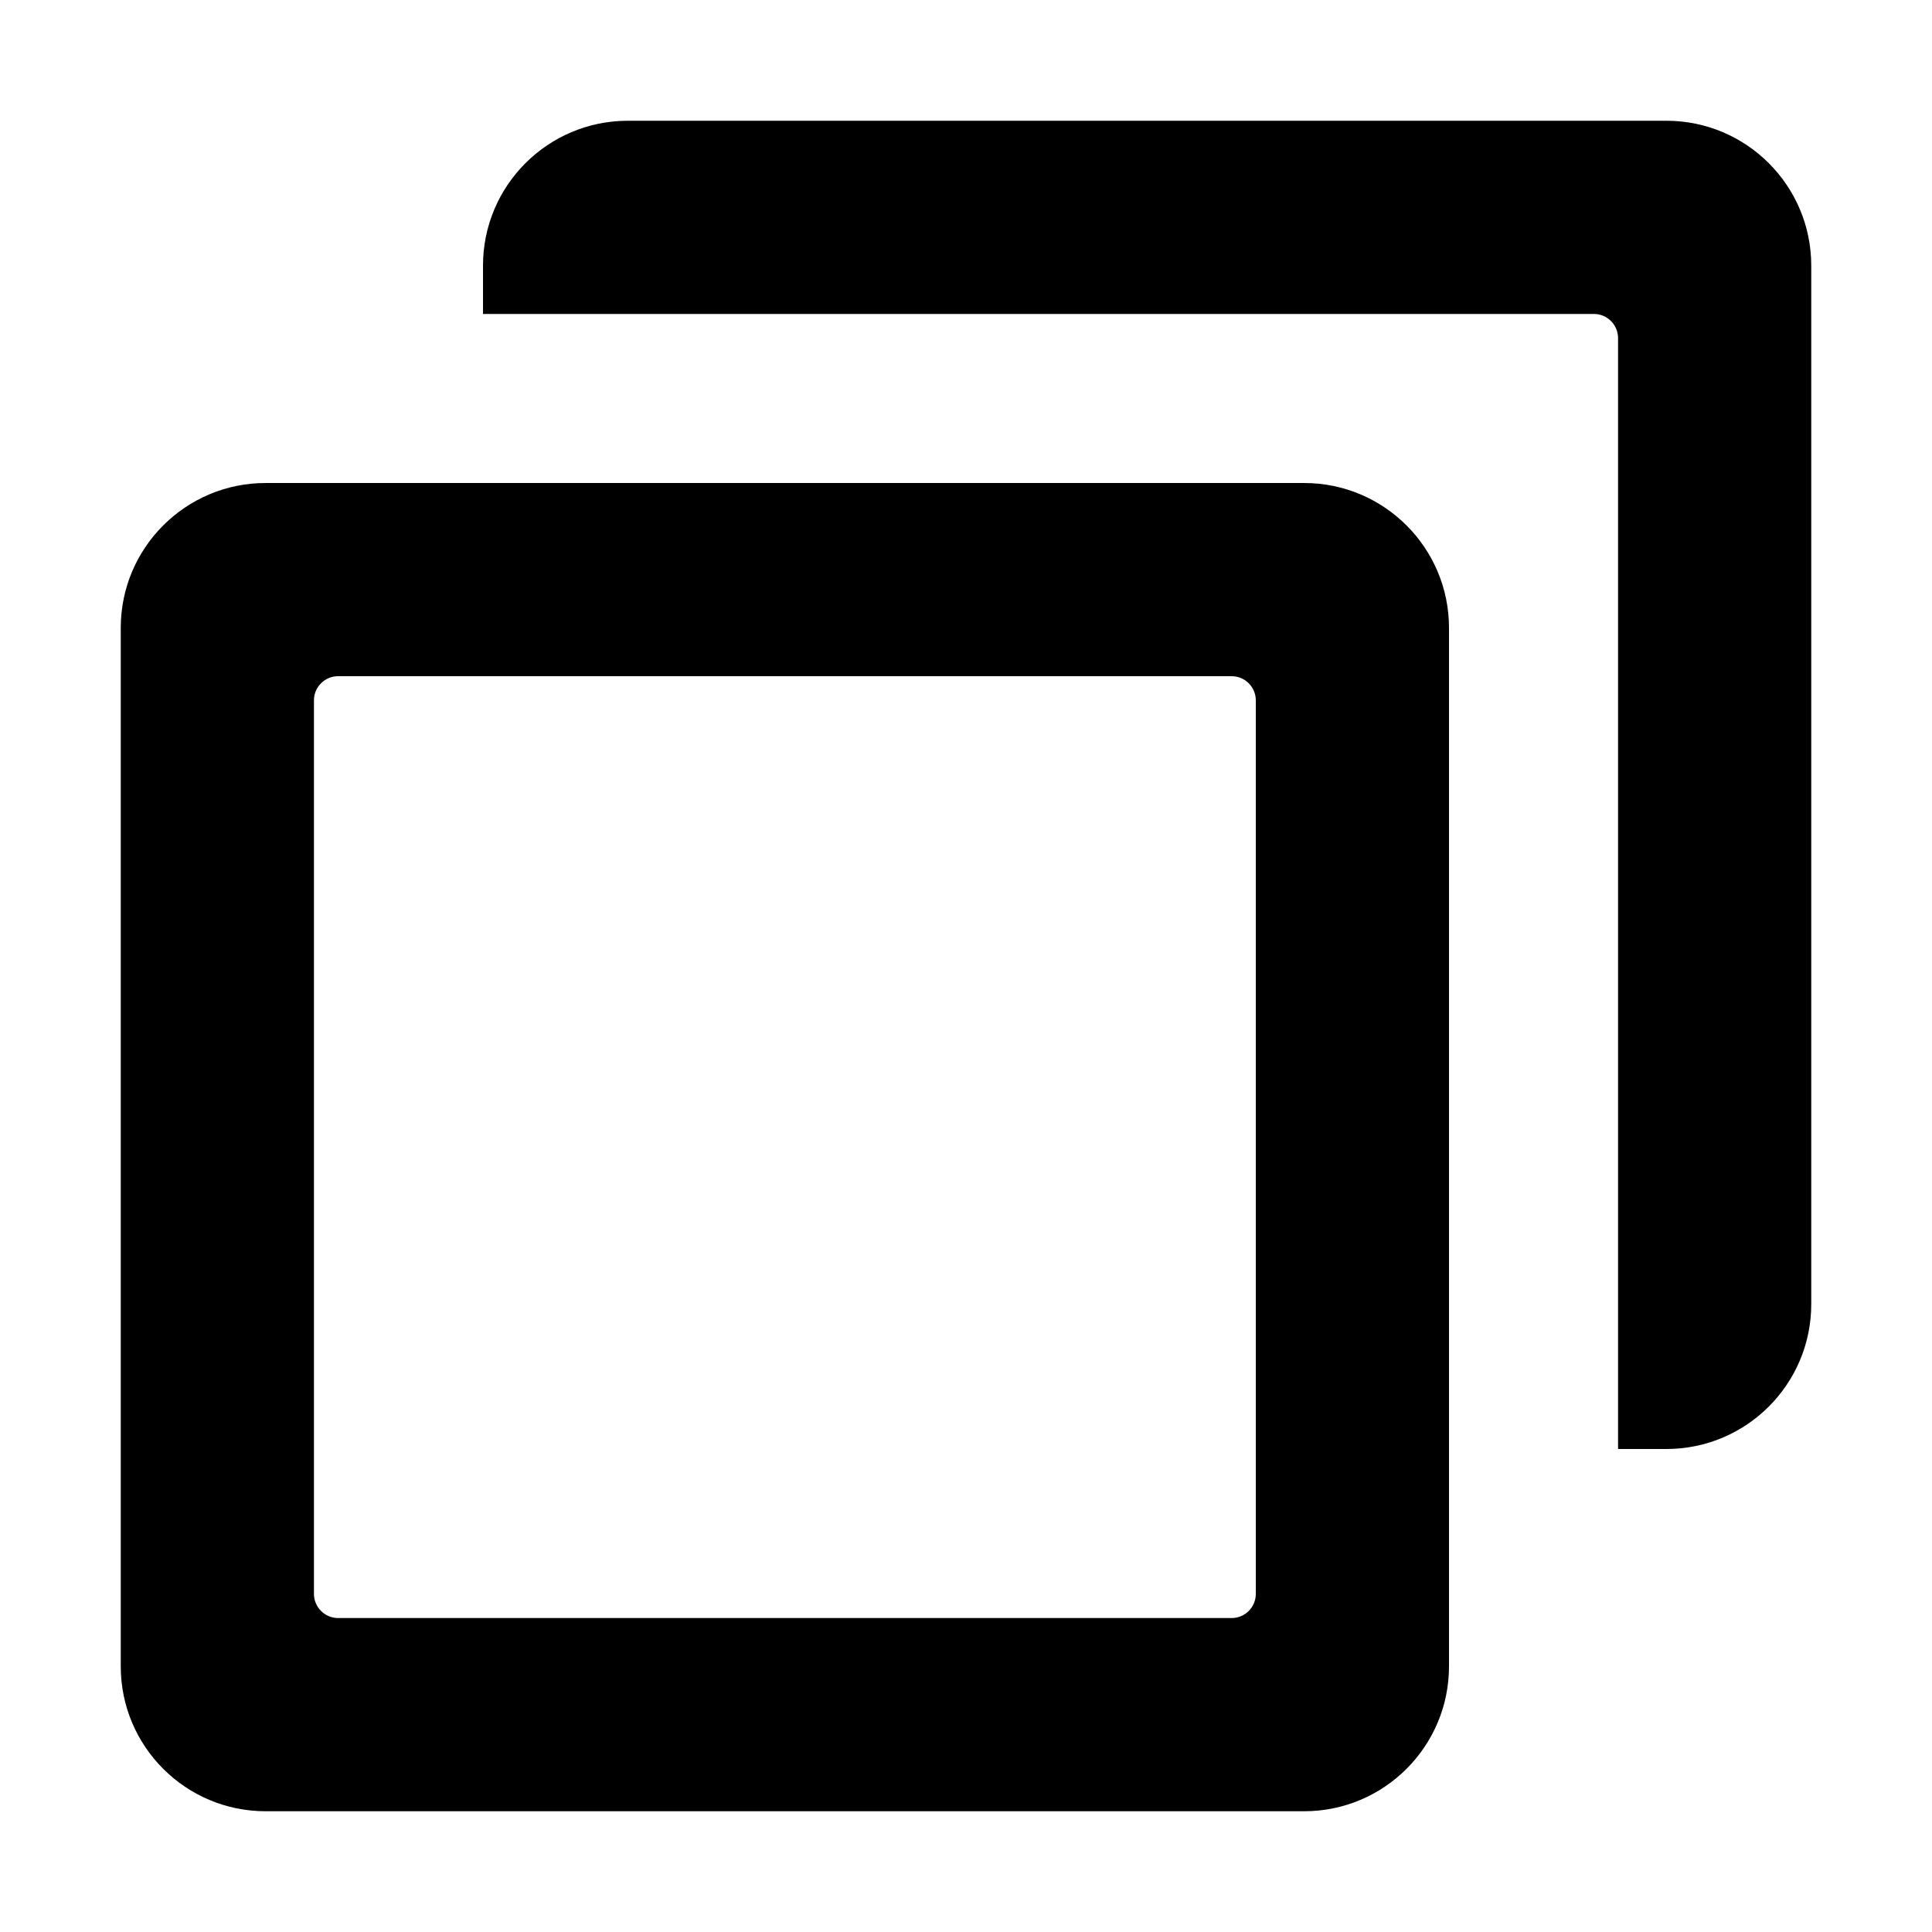
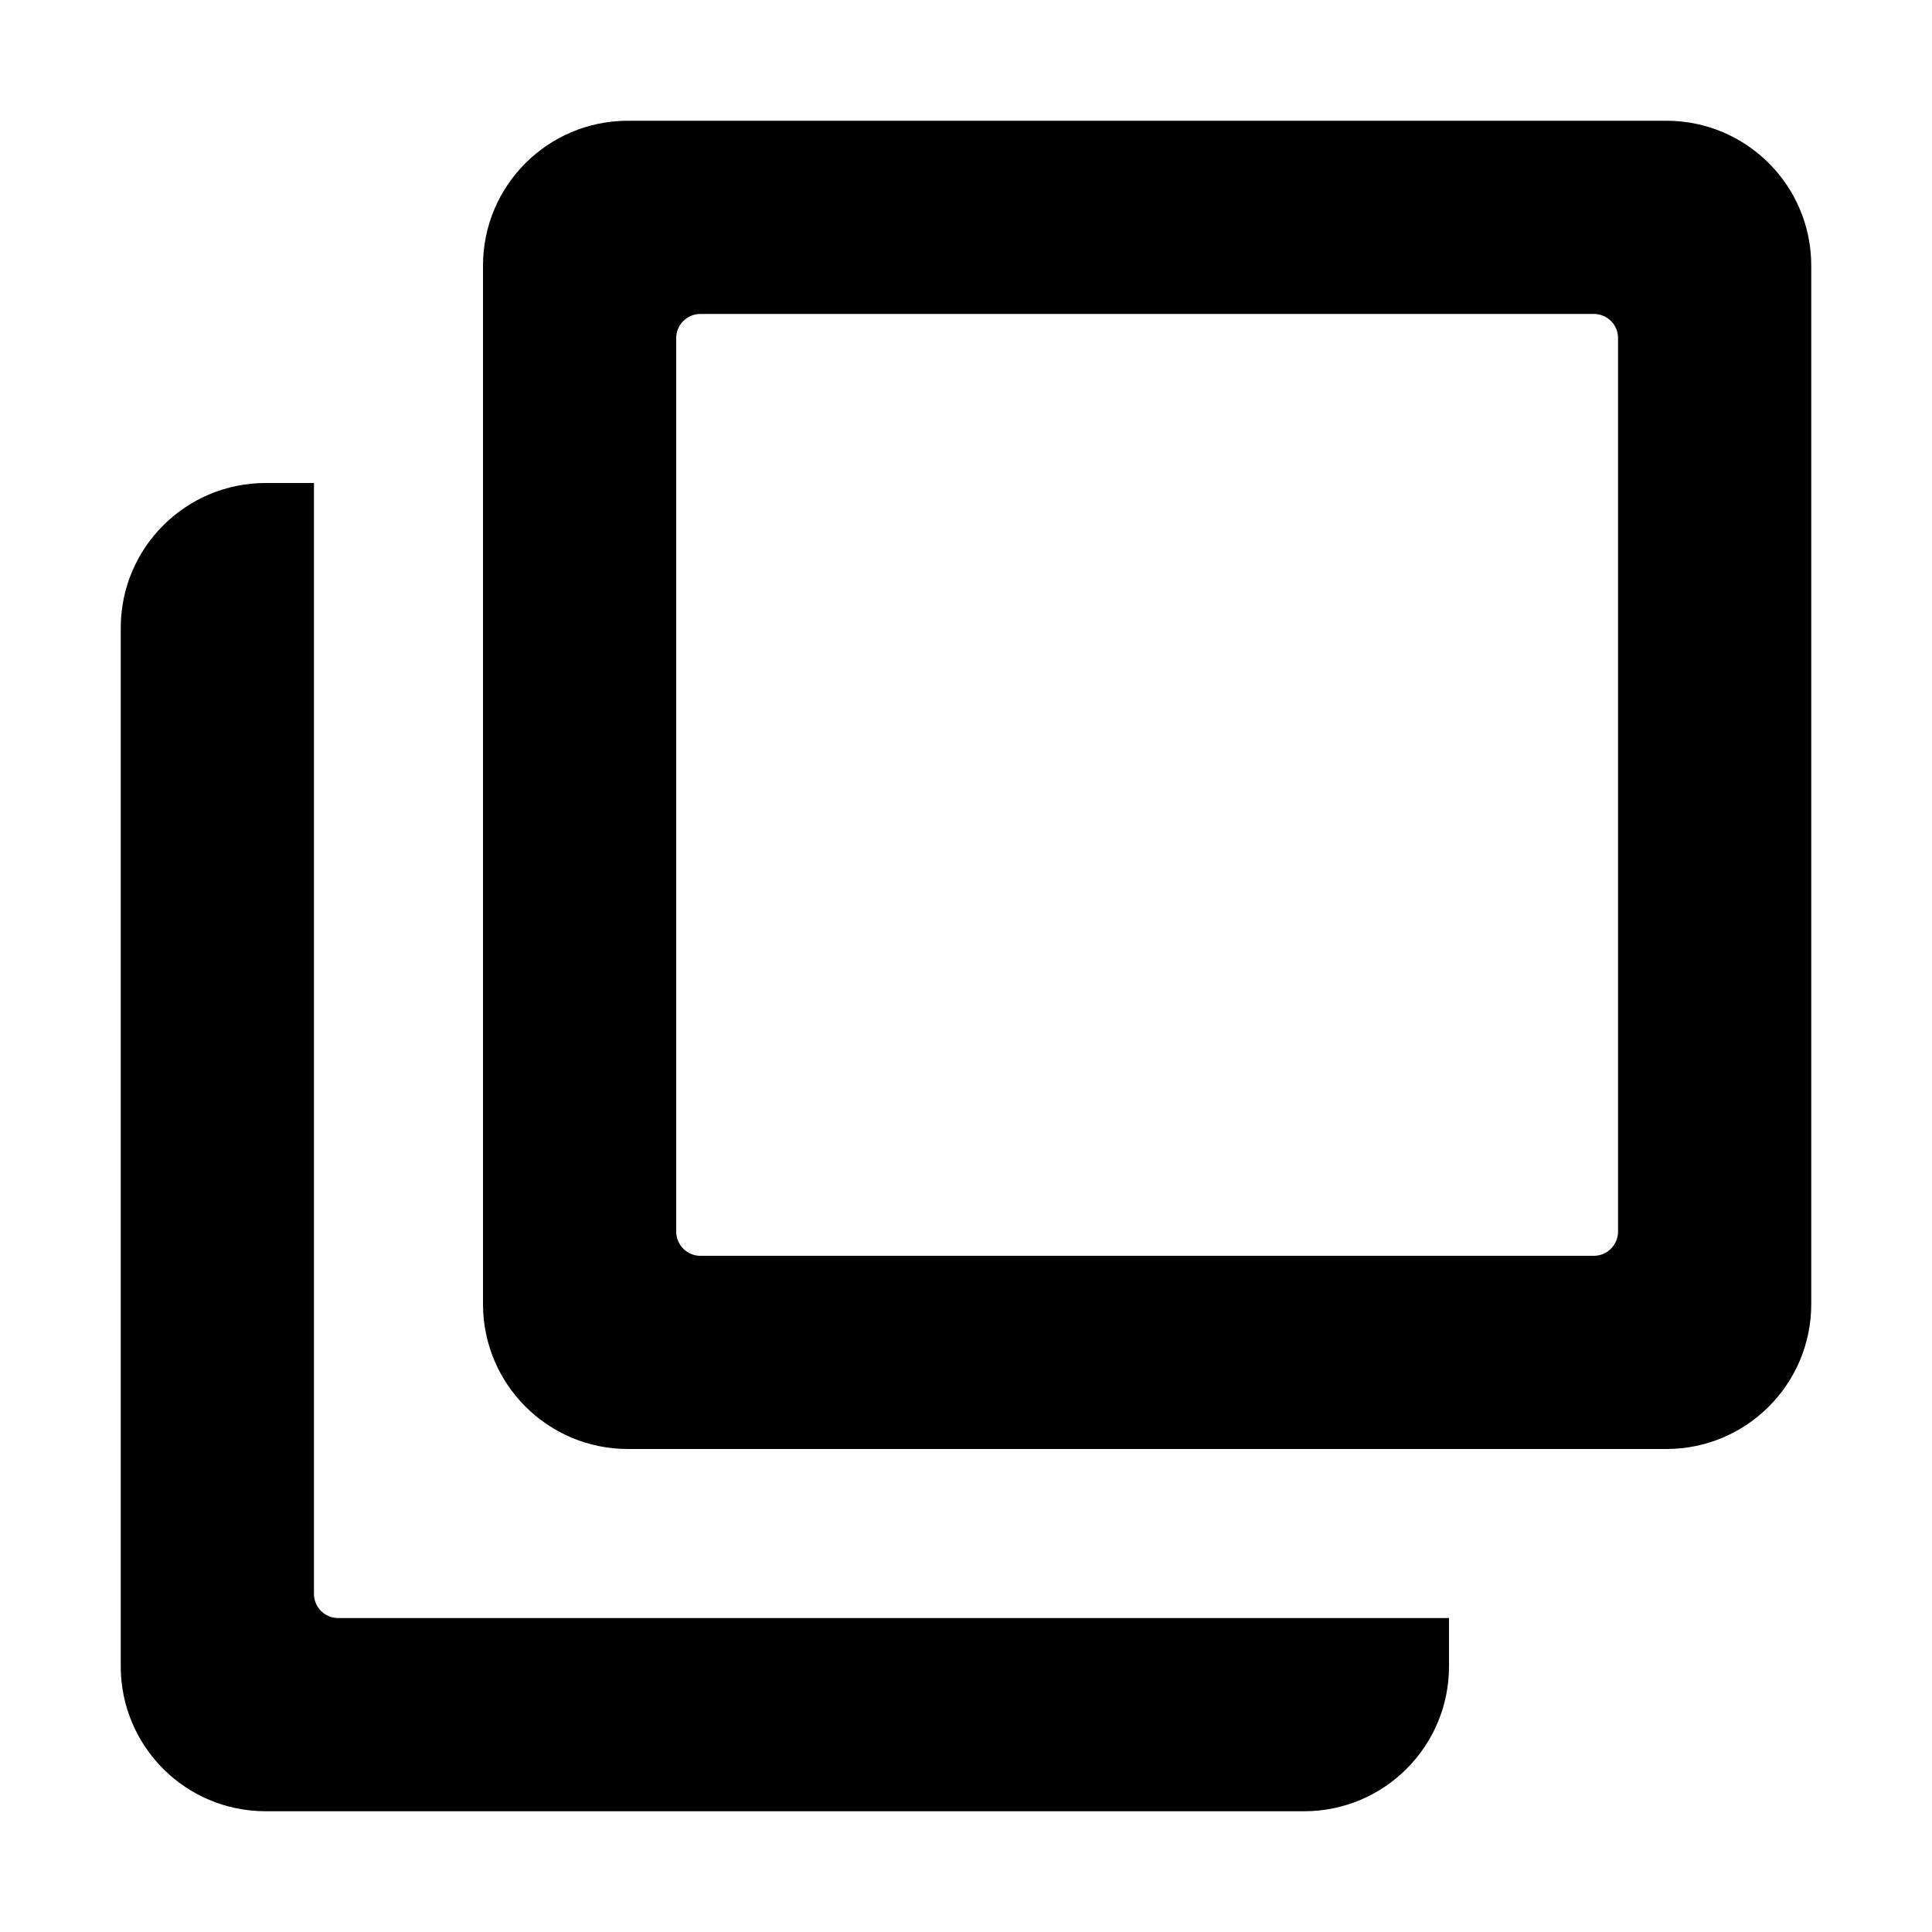
<svg xmlns="http://www.w3.org/2000/svg" width="16" height="16" viewBox="0 0 16 16">
  <g>
-     <path d="M5.6 2.6H4v-.4A1.2 1.2 0 0 1 5.2 1h8.6A1.2 1.2 0 0 1 15 2.2v8.6a1.2 1.2 0 0 1-1.2 1.2h-.4V2.8a.2.2 0 0 0-.2-.2H5.6" />
-     <path d="M1 5.2A1.2 1.2 0 0 1 2.2 4h8.6A1.2 1.2 0 0 1 12 5.2v8.6a1.2 1.2 0 0 1-1.2 1.2H2.2A1.2 1.2 0 0 1 1 13.8zm1.8.4a.2.2 0 0 0-.2.2v7.4c0 .11.09.2.2.2h7.4a.2.2 0 0 0 .2-.2V5.8a.2.2 0 0 0-.2-.2z" />
+     <path d="M10.4 13.4H12V13.8C12 14.463 11.463 15 10.8 15H2.2C1.537 15 1 14.463 1 13.8V5.2C1 4.537 1.537 4 2.2 4H2.6V5.6C2.6 6 2.6 5.69 2.6 5.8V13.2C2.6 13.31 2.69 13.4 2.8 13.4H10.2C10.31 13.4 10 13.4 10.4 13.4Z" />
+     <path d="M15 10.8C15 11.463 14.463 12 13.8 12H5.2C4.537 12 4 11.463 4 10.8V2.2C4 1.537 4.537 1 5.2 1H13.8C14.463 1 15 1.537 15 2.2V10.8ZM13.2 10.4C13.31 10.4 13.4 10.31 13.4 10.2V2.8C13.4 2.689 13.31 2.6 13.2 2.6H5.8C5.69 2.6 5.6 2.689 5.6 2.8V10.2C5.6 10.31 5.69 10.4 5.8 10.4H13.2Z" />
  </g>
</svg>
